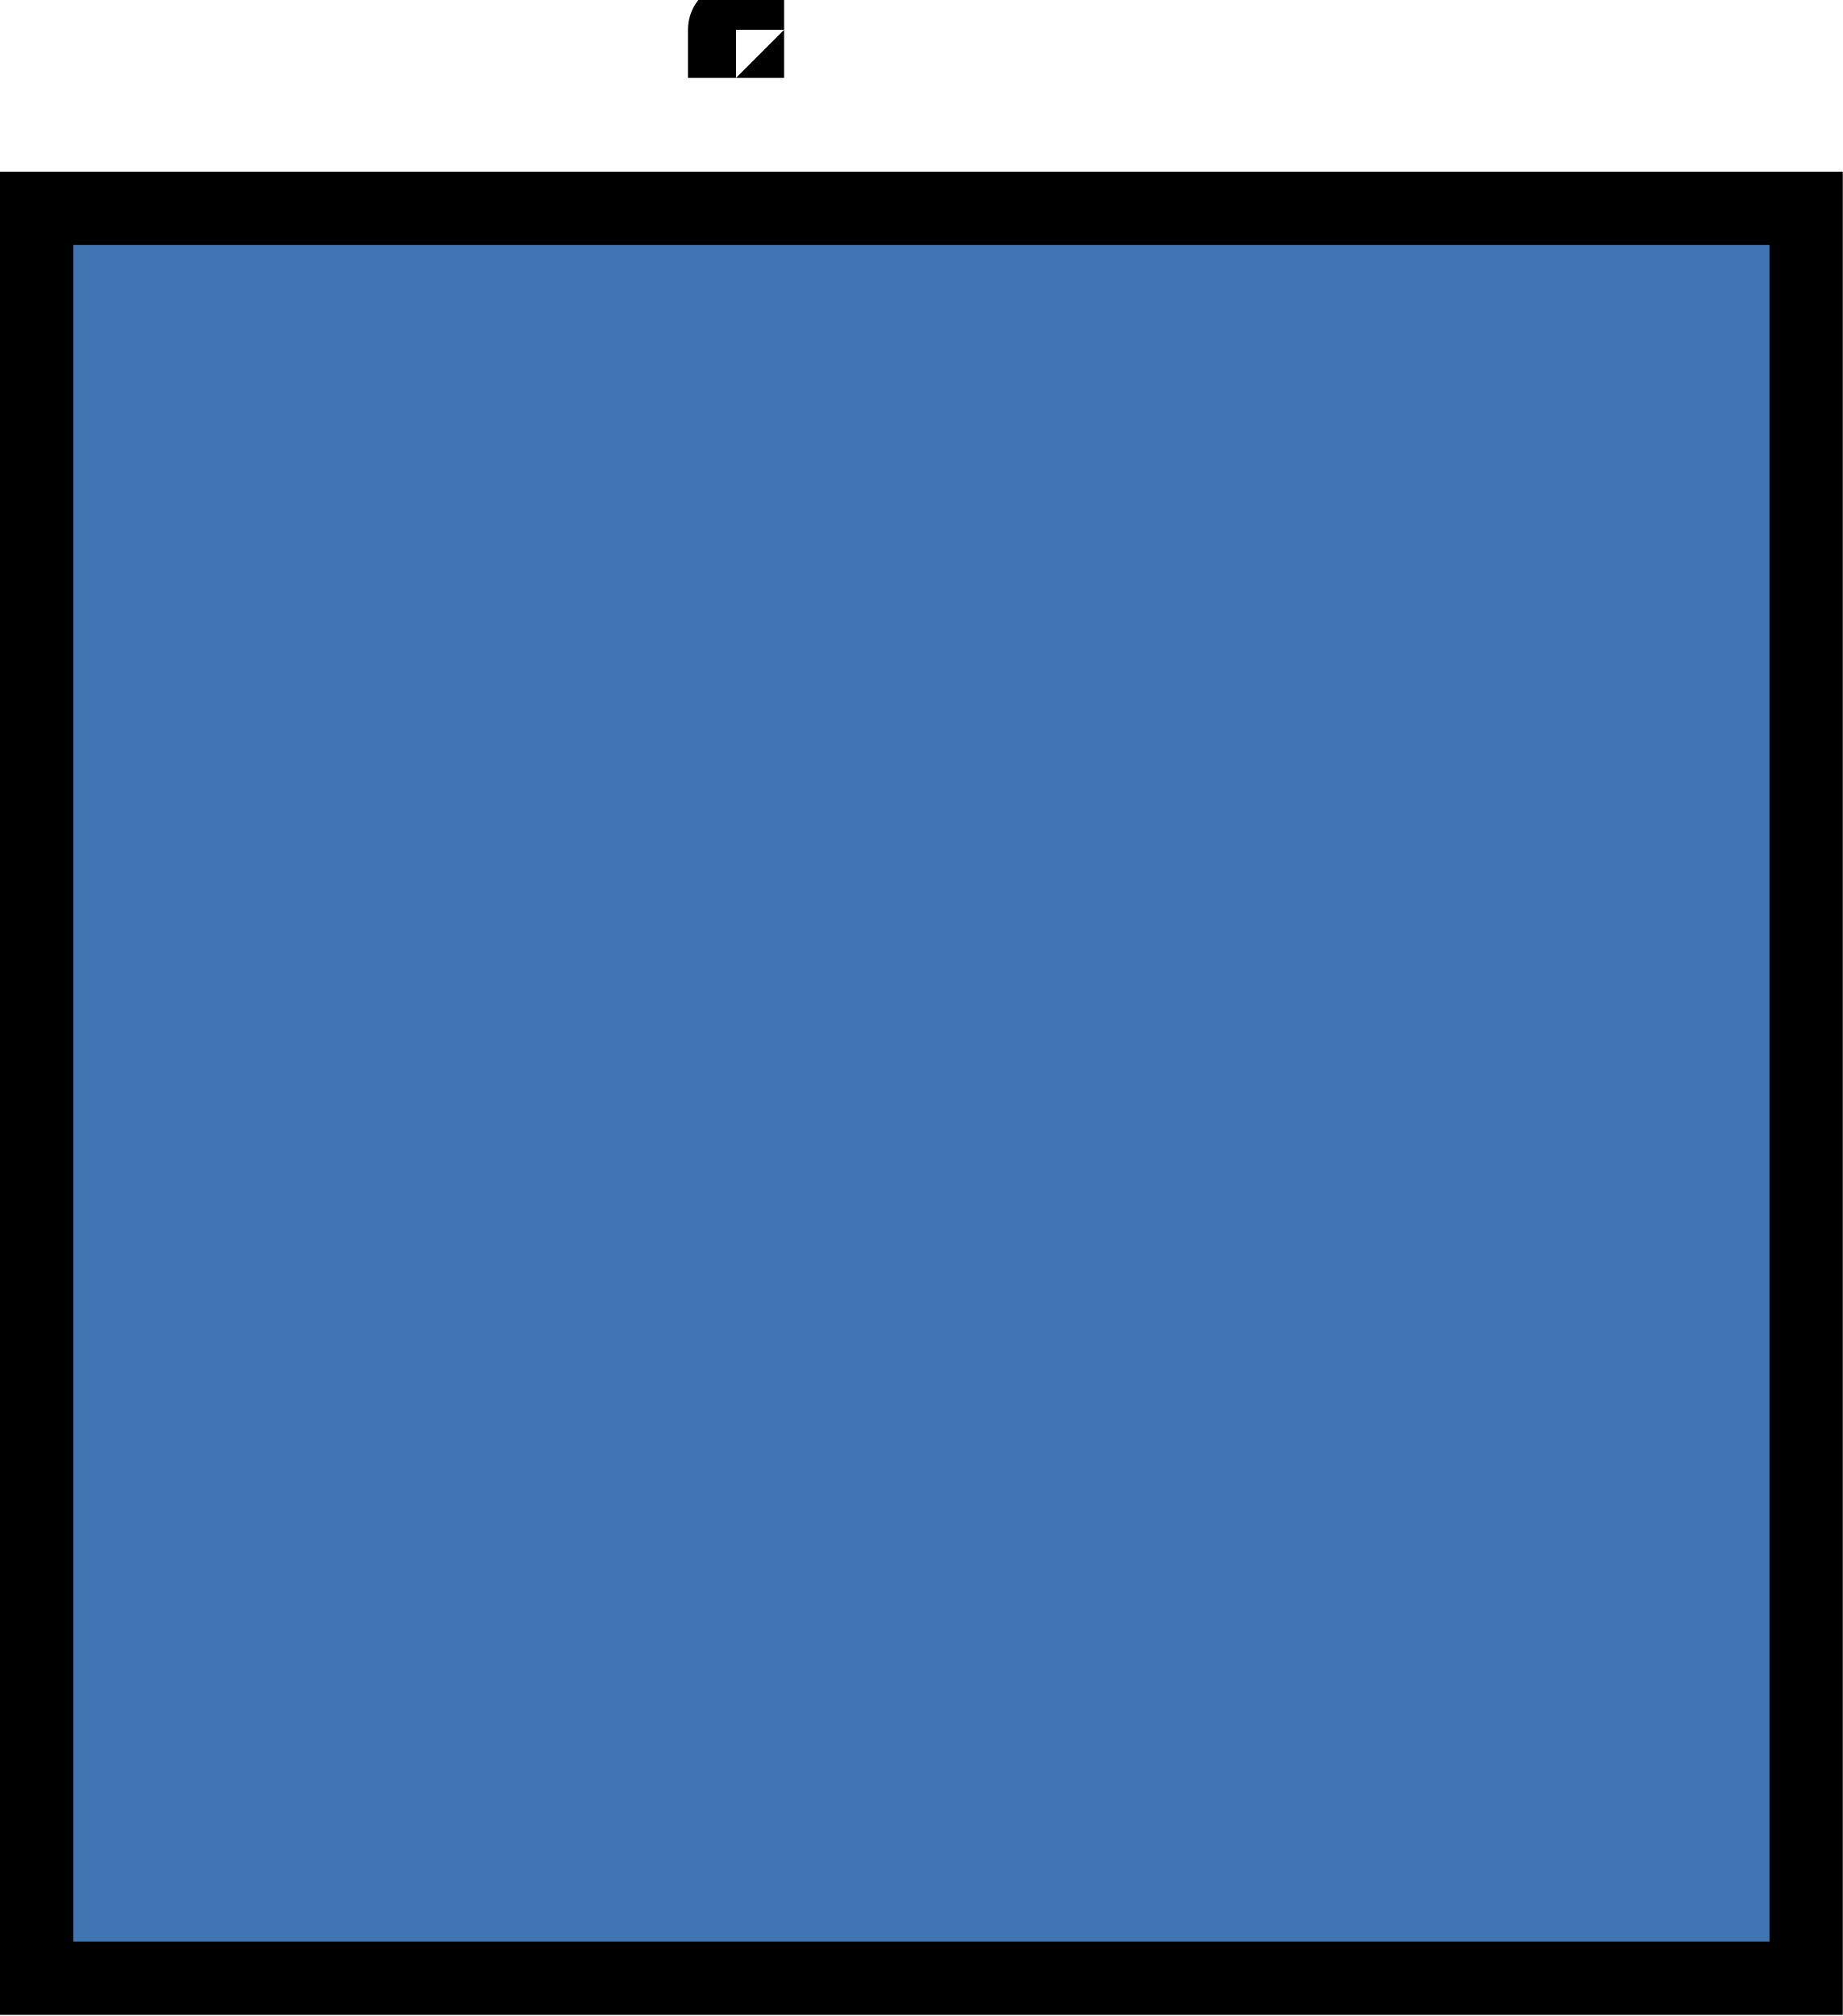
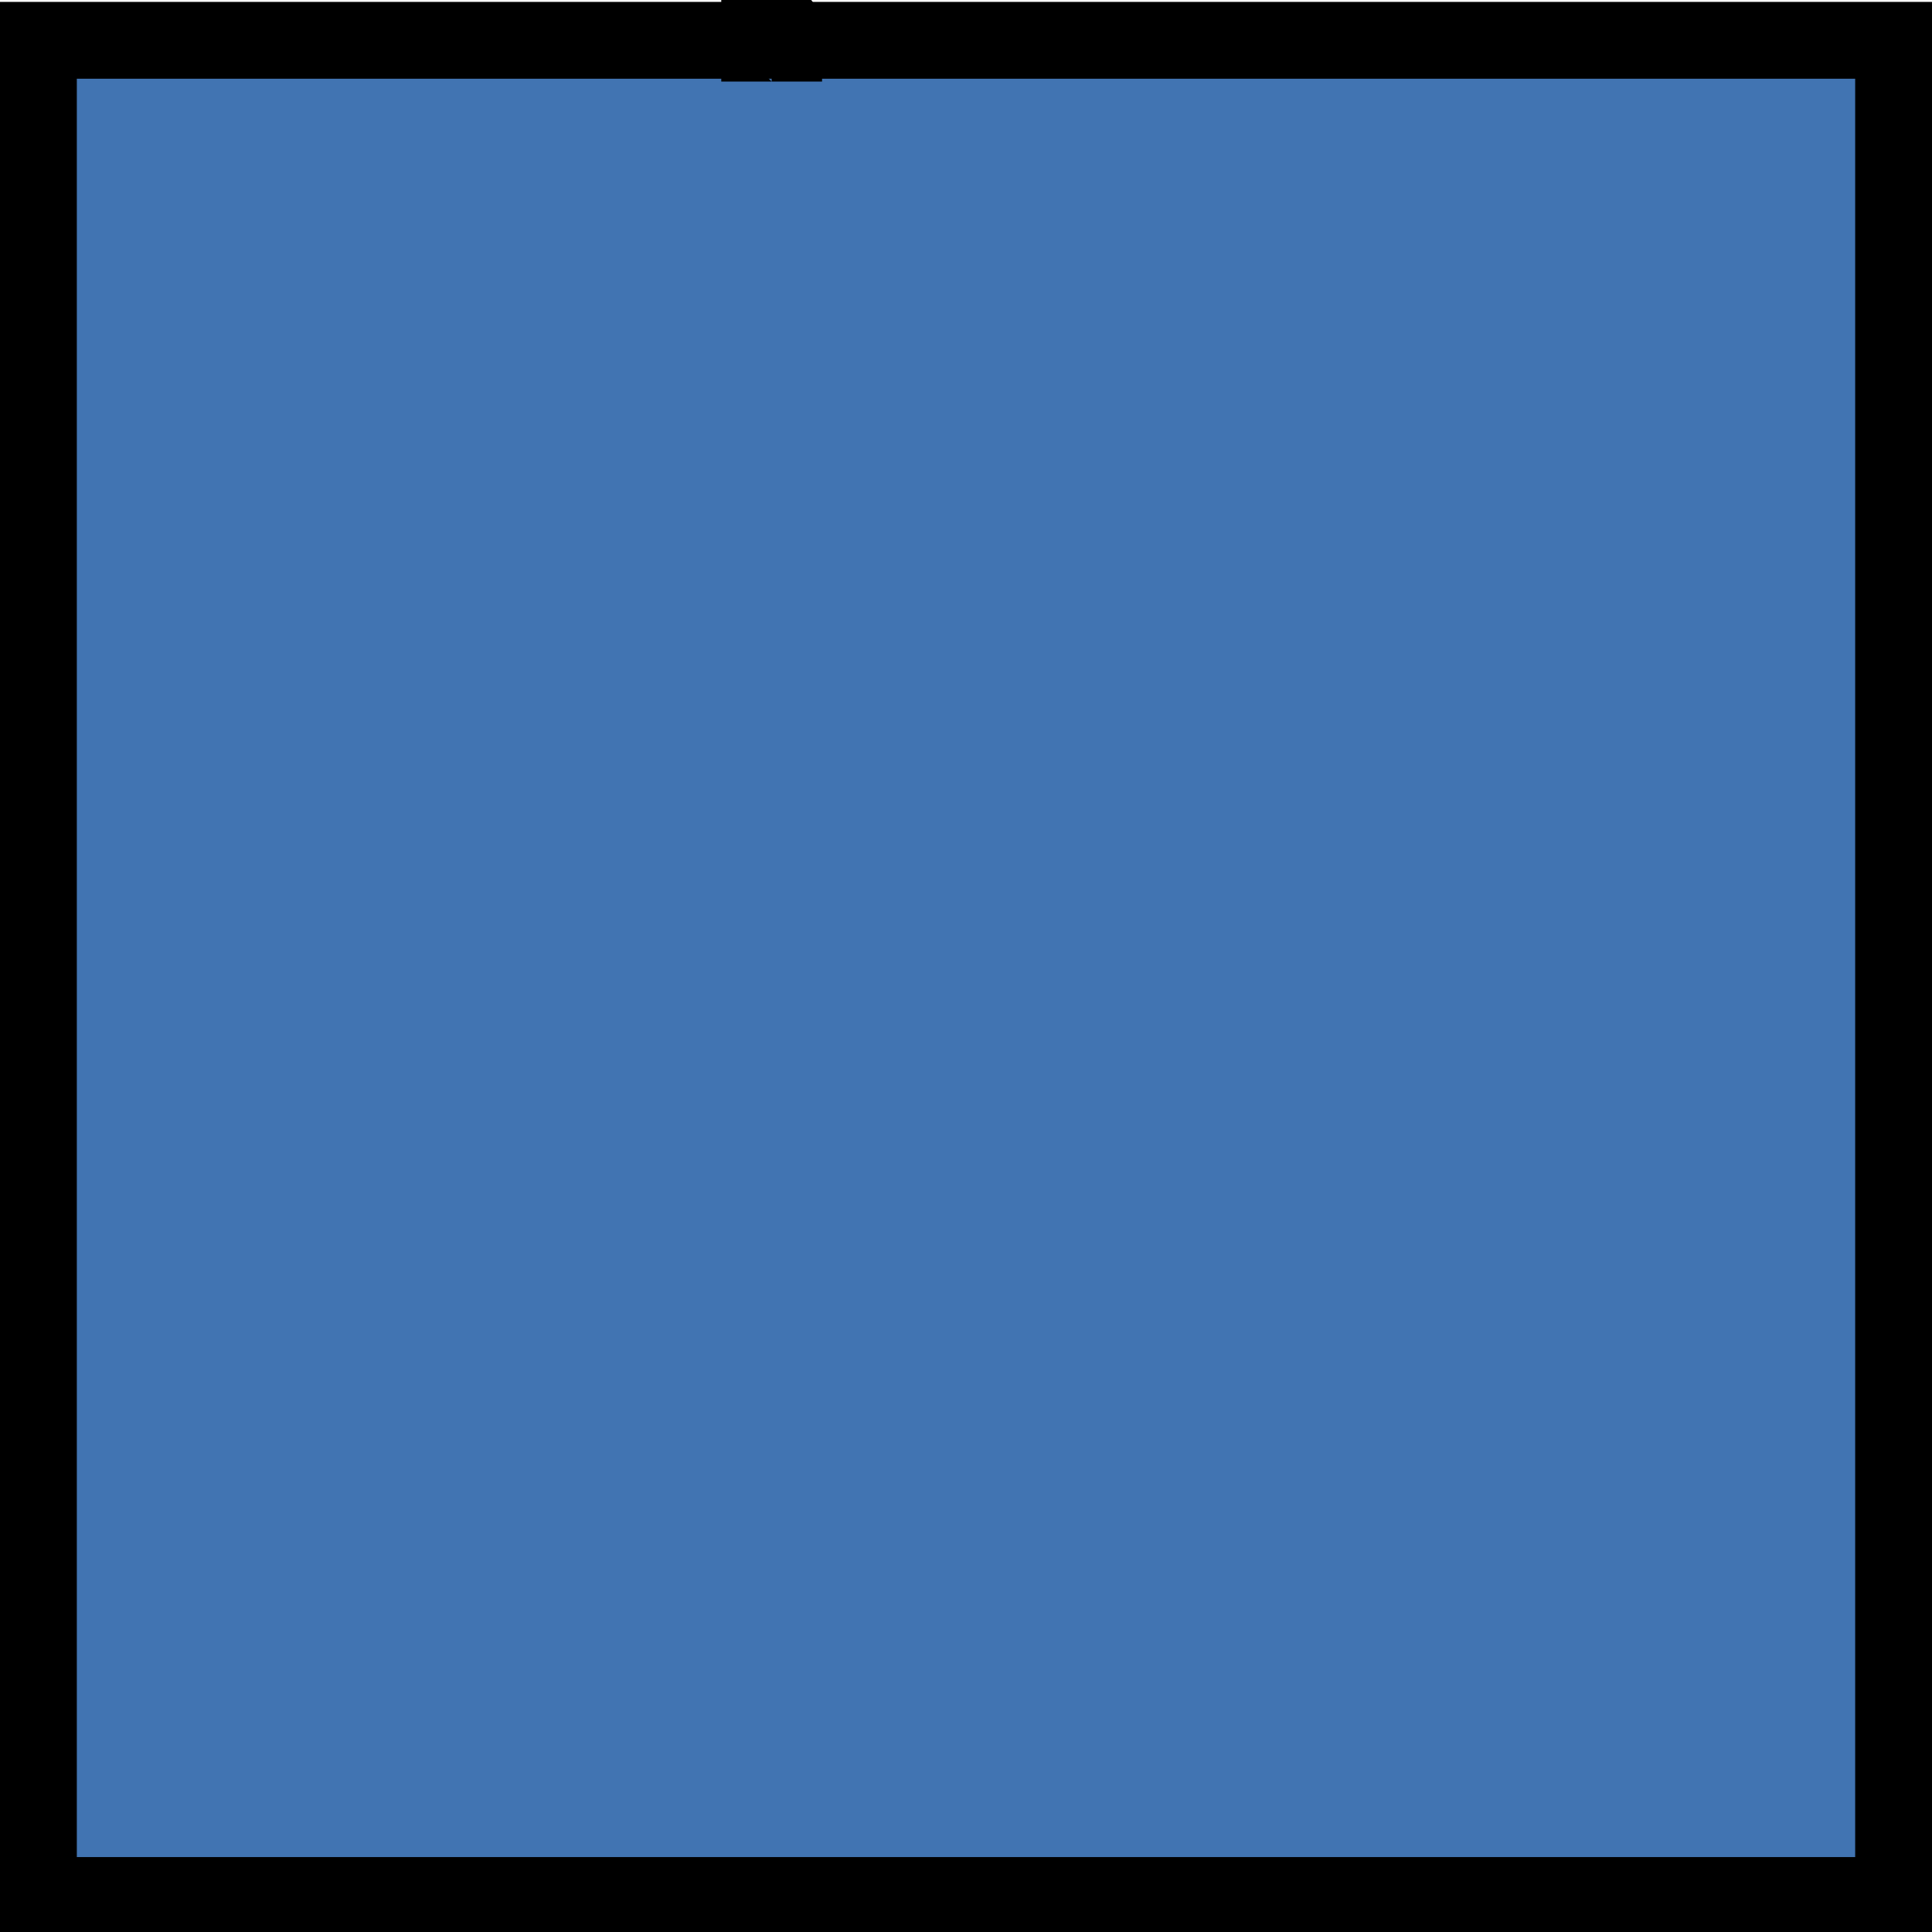
- <svg xmlns="http://www.w3.org/2000/svg" width="19.2" height="21" viewBox="0 0 5.08 5.556" version="1.1" id="svg1">
+ <svg xmlns="http://www.w3.org/2000/svg" width="19.2" height="19.2" viewBox="0 0 5.08 5.08" version="1.1" id="svg1">
  <defs id="defs1" />
  <g id="layer1">
-     <rect style="fill:#4174b2;fill-opacity:1;stroke:#000000;stroke-width:0.202;stroke-dasharray:none;stroke-opacity:1" id="rect1" width="4.878" height="4.878" x="0.101" y="0.574" />
+     <rect style="fill:#4174b2;fill-opacity:1;stroke:#000000;stroke-width:0.202;stroke-dasharray:none;stroke-opacity:1" id="rect1" width="4.878" height="4.878" x="0.101" y="0.106" />
    <circle id="path2" style="fill:#3d6ca5;stroke:#000000;stroke-width:0.265" cx="2.029" cy="0.082" r="3.9200254e-06" />
  </g>
</svg>
